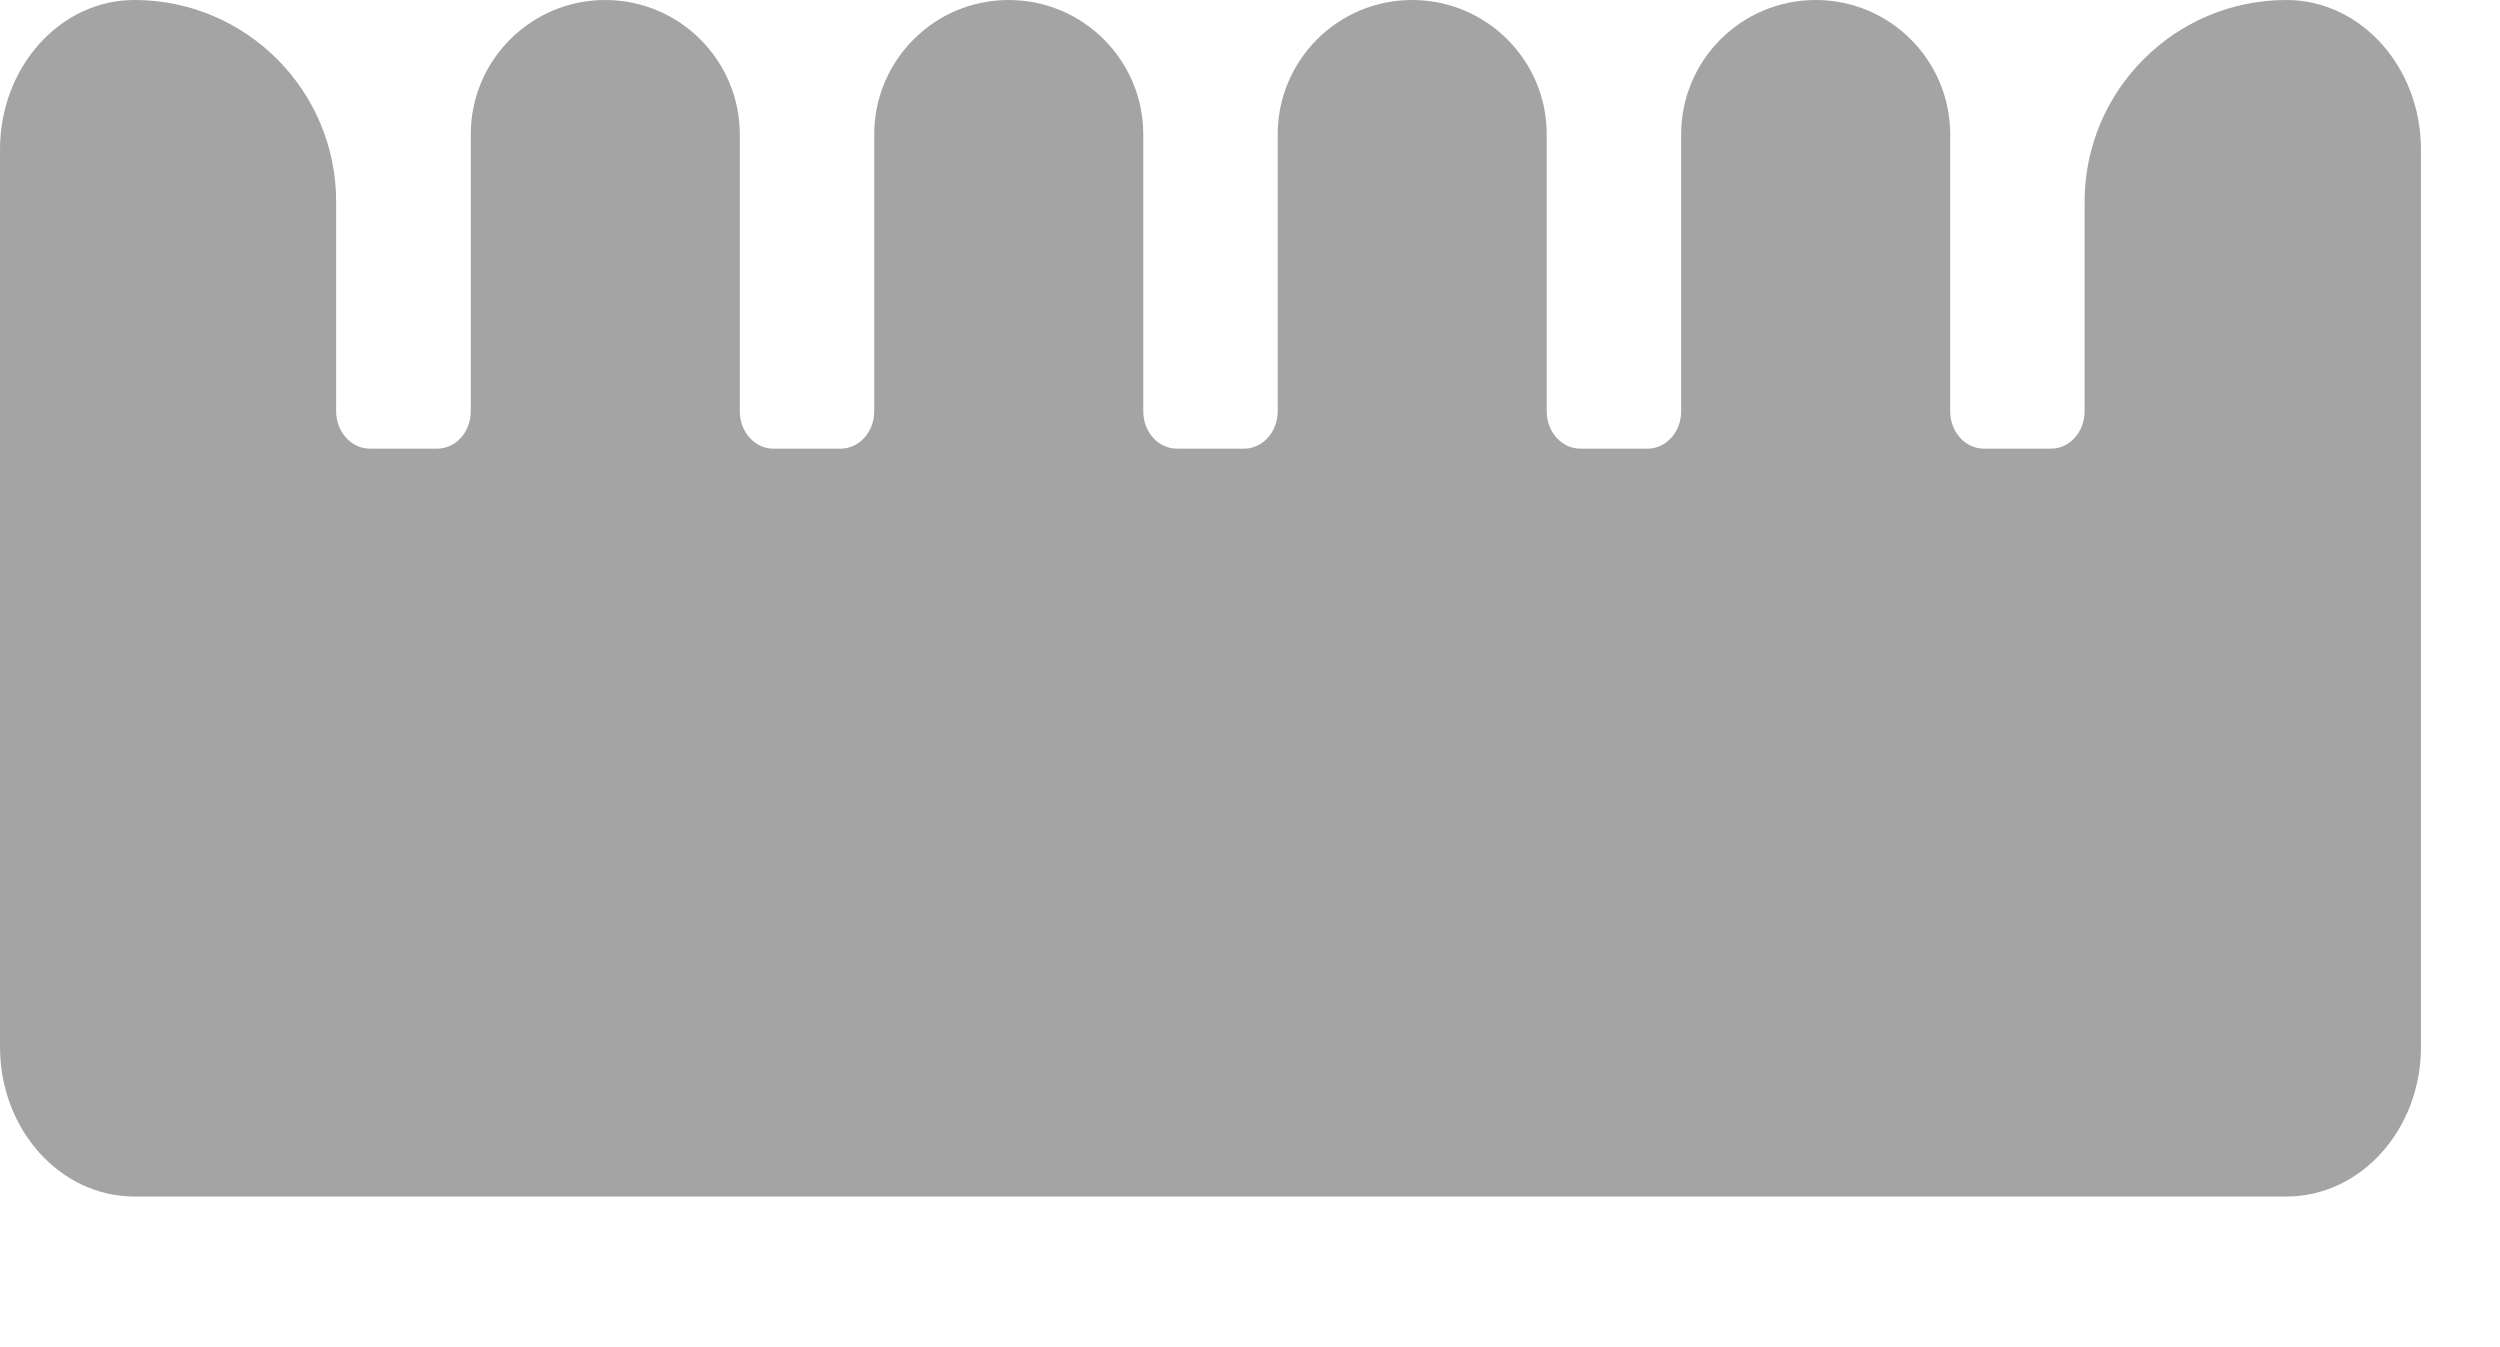
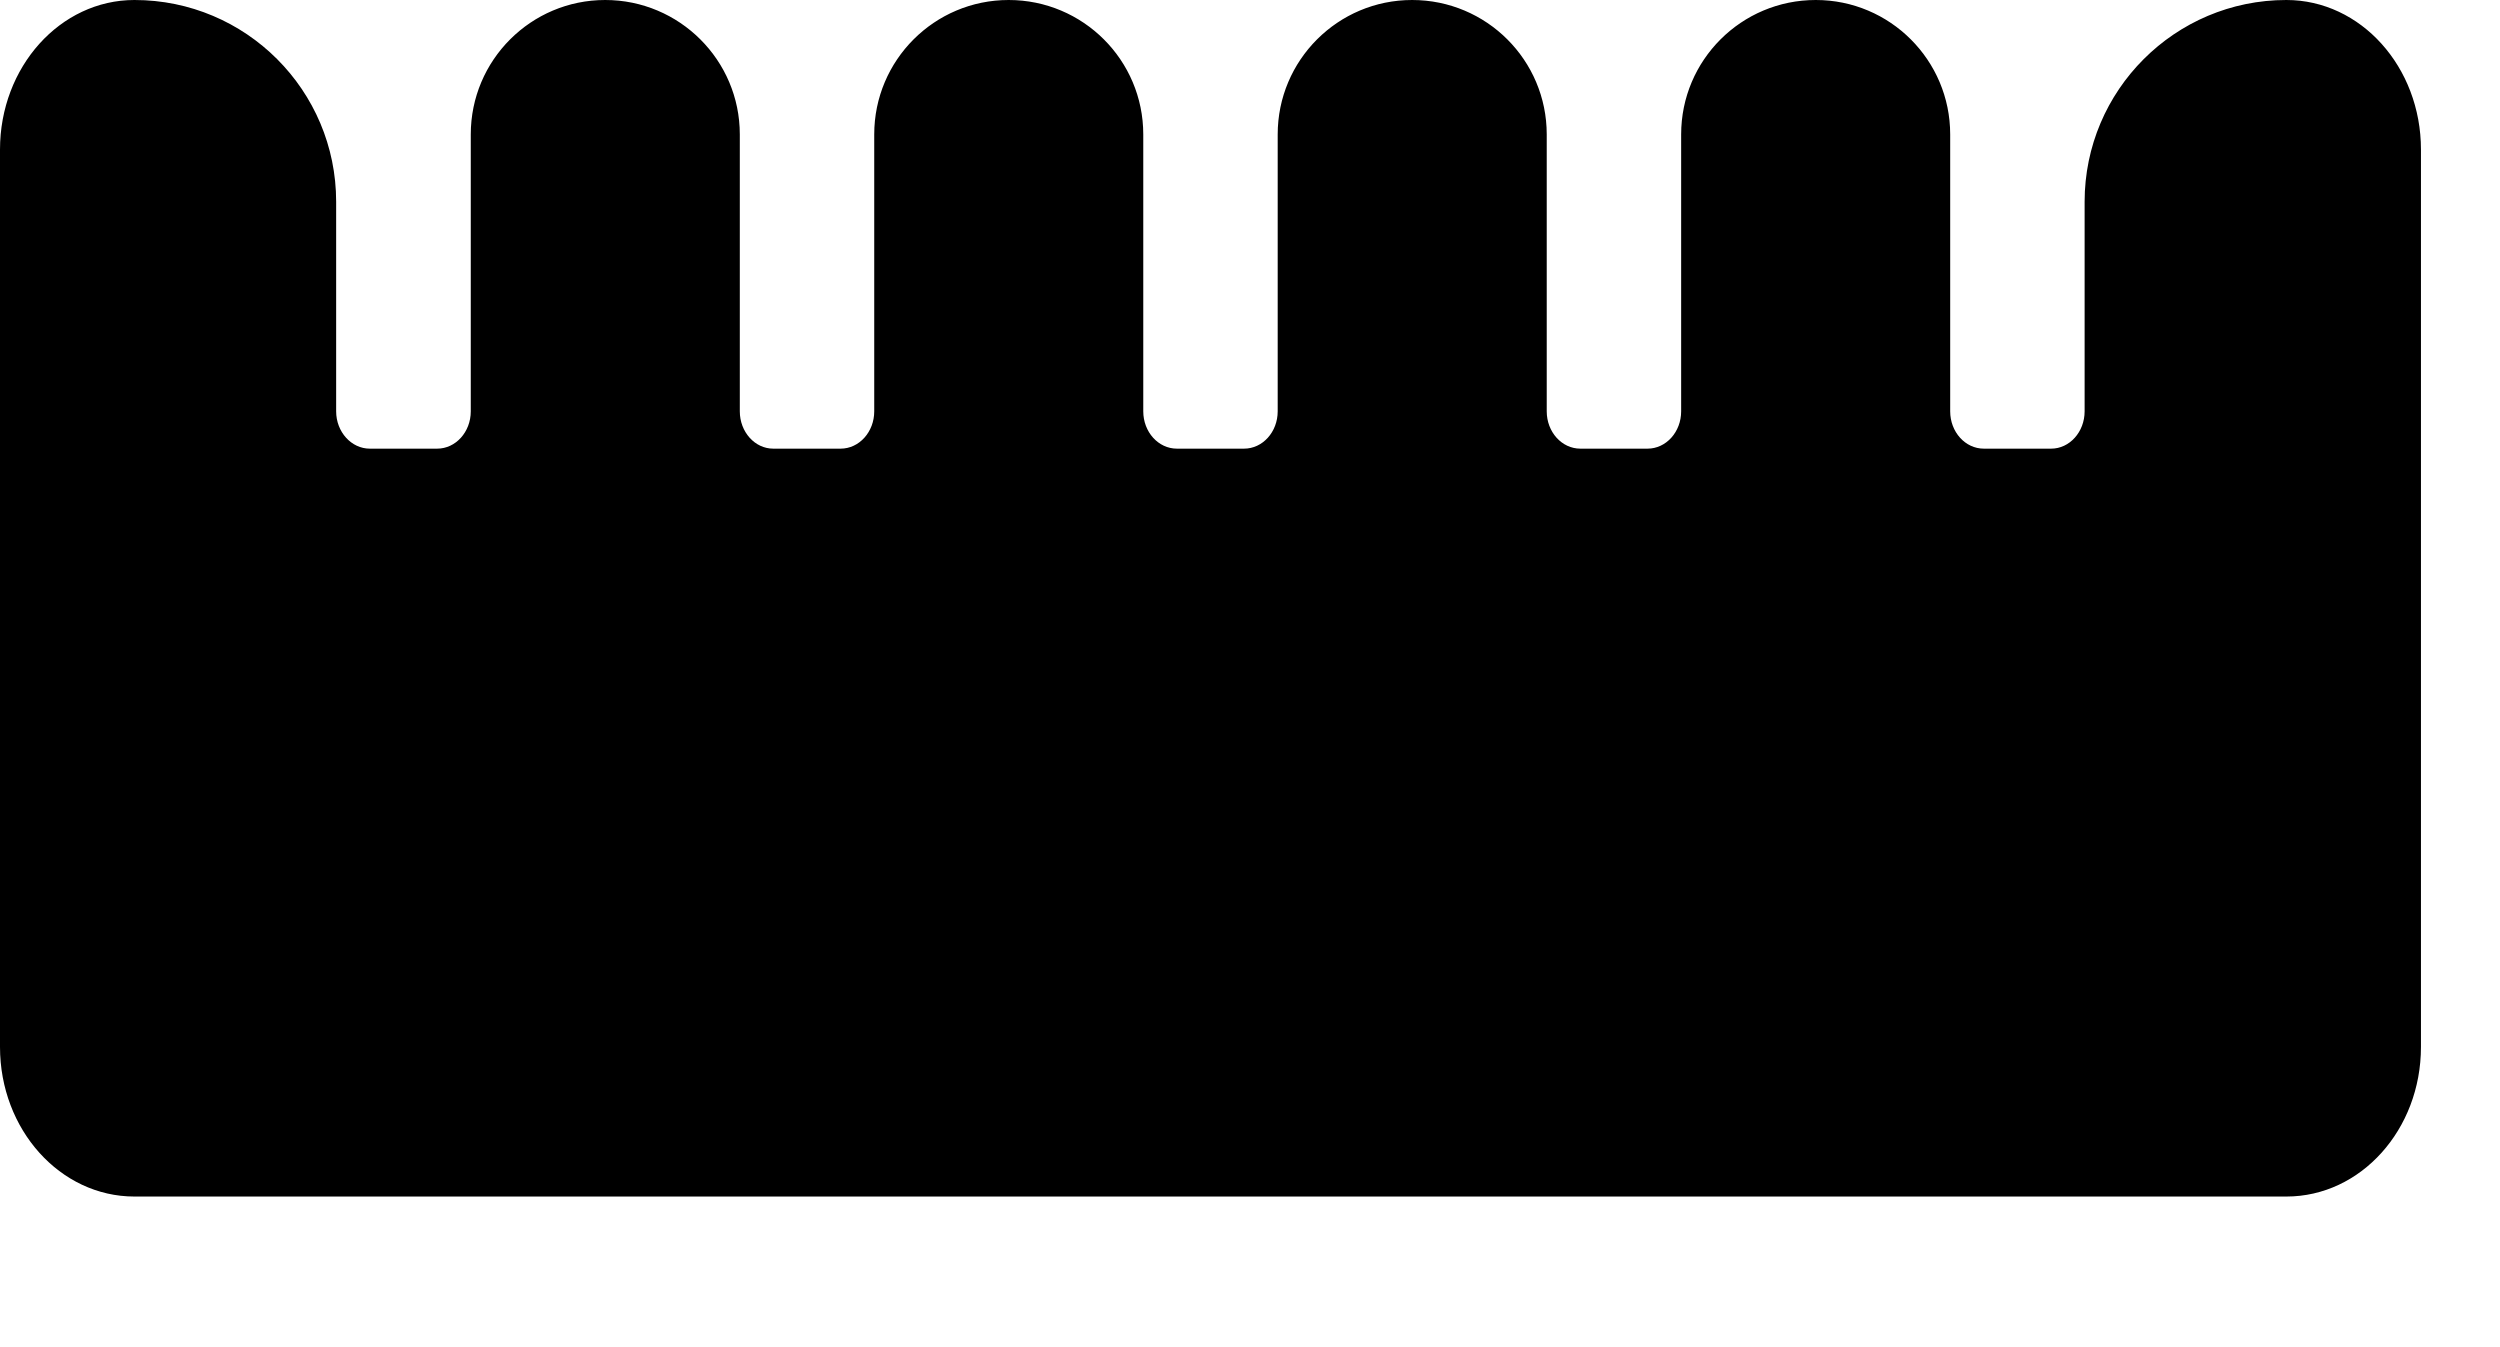
<svg xmlns="http://www.w3.org/2000/svg" width="13" height="7" viewBox="0 0 13 7" fill="none">
-   <path d="M11.889 0C11.31 0 10.84 0.47 10.84 1.049V2.139C10.84 2.246 10.762 2.333 10.666 2.333H10.316C10.219 2.333 10.141 2.246 10.141 2.139V0.699C10.141 0.313 9.828 0 9.442 0C9.055 0 8.742 0.313 8.742 0.699V2.139C8.742 2.246 8.664 2.333 8.567 2.333H8.218C8.121 2.333 8.043 2.246 8.043 2.139V0.699C8.043 0.313 7.73 0 7.343 0C6.957 0 6.644 0.313 6.644 0.699V2.139C6.644 2.246 6.566 2.333 6.469 2.333H6.12C6.023 2.333 5.945 2.246 5.945 2.139V0.699C5.945 0.313 5.632 0 5.245 0C4.859 0 4.546 0.313 4.546 0.699V2.139C4.546 2.246 4.468 2.333 4.371 2.333H4.021C3.925 2.333 3.847 2.246 3.847 2.139V0.699C3.847 0.313 3.533 0 3.147 0C2.761 0 2.448 0.313 2.448 0.699V2.139C2.448 2.246 2.37 2.333 2.273 2.333H1.923C1.827 2.333 1.748 2.246 1.748 2.139V1.049C1.748 0.47 1.279 0 0.699 0C0.313 0 0 0.348 0 0.778V5.444C0 5.874 0.313 6.222 0.699 6.222H11.889C12.276 6.222 12.589 5.874 12.589 5.444V0.778C12.589 0.348 12.276 0 11.889 0Z" fill="#A4A4A4" />
+   <path d="M11.889 0C11.31 0 10.84 0.47 10.84 1.049V2.139C10.84 2.246 10.762 2.333 10.666 2.333H10.316C10.219 2.333 10.141 2.246 10.141 2.139V0.699C10.141 0.313 9.828 0 9.442 0C9.055 0 8.742 0.313 8.742 0.699V2.139C8.742 2.246 8.664 2.333 8.567 2.333H8.218C8.121 2.333 8.043 2.246 8.043 2.139V0.699C8.043 0.313 7.73 0 7.343 0C6.957 0 6.644 0.313 6.644 0.699V2.139C6.644 2.246 6.566 2.333 6.469 2.333H6.12C6.023 2.333 5.945 2.246 5.945 2.139V0.699C5.945 0.313 5.632 0 5.245 0C4.859 0 4.546 0.313 4.546 0.699V2.139C4.546 2.246 4.468 2.333 4.371 2.333H4.021C3.925 2.333 3.847 2.246 3.847 2.139V0.699C3.847 0.313 3.533 0 3.147 0C2.761 0 2.448 0.313 2.448 0.699V2.139C2.448 2.246 2.37 2.333 2.273 2.333H1.923C1.827 2.333 1.748 2.246 1.748 2.139V1.049C1.748 0.47 1.279 0 0.699 0C0.313 0 0 0.348 0 0.778V5.444C0 5.874 0.313 6.222 0.699 6.222H11.889C12.276 6.222 12.589 5.874 12.589 5.444V0.778C12.589 0.348 12.276 0 11.889 0Z" fill="black" />
</svg>
